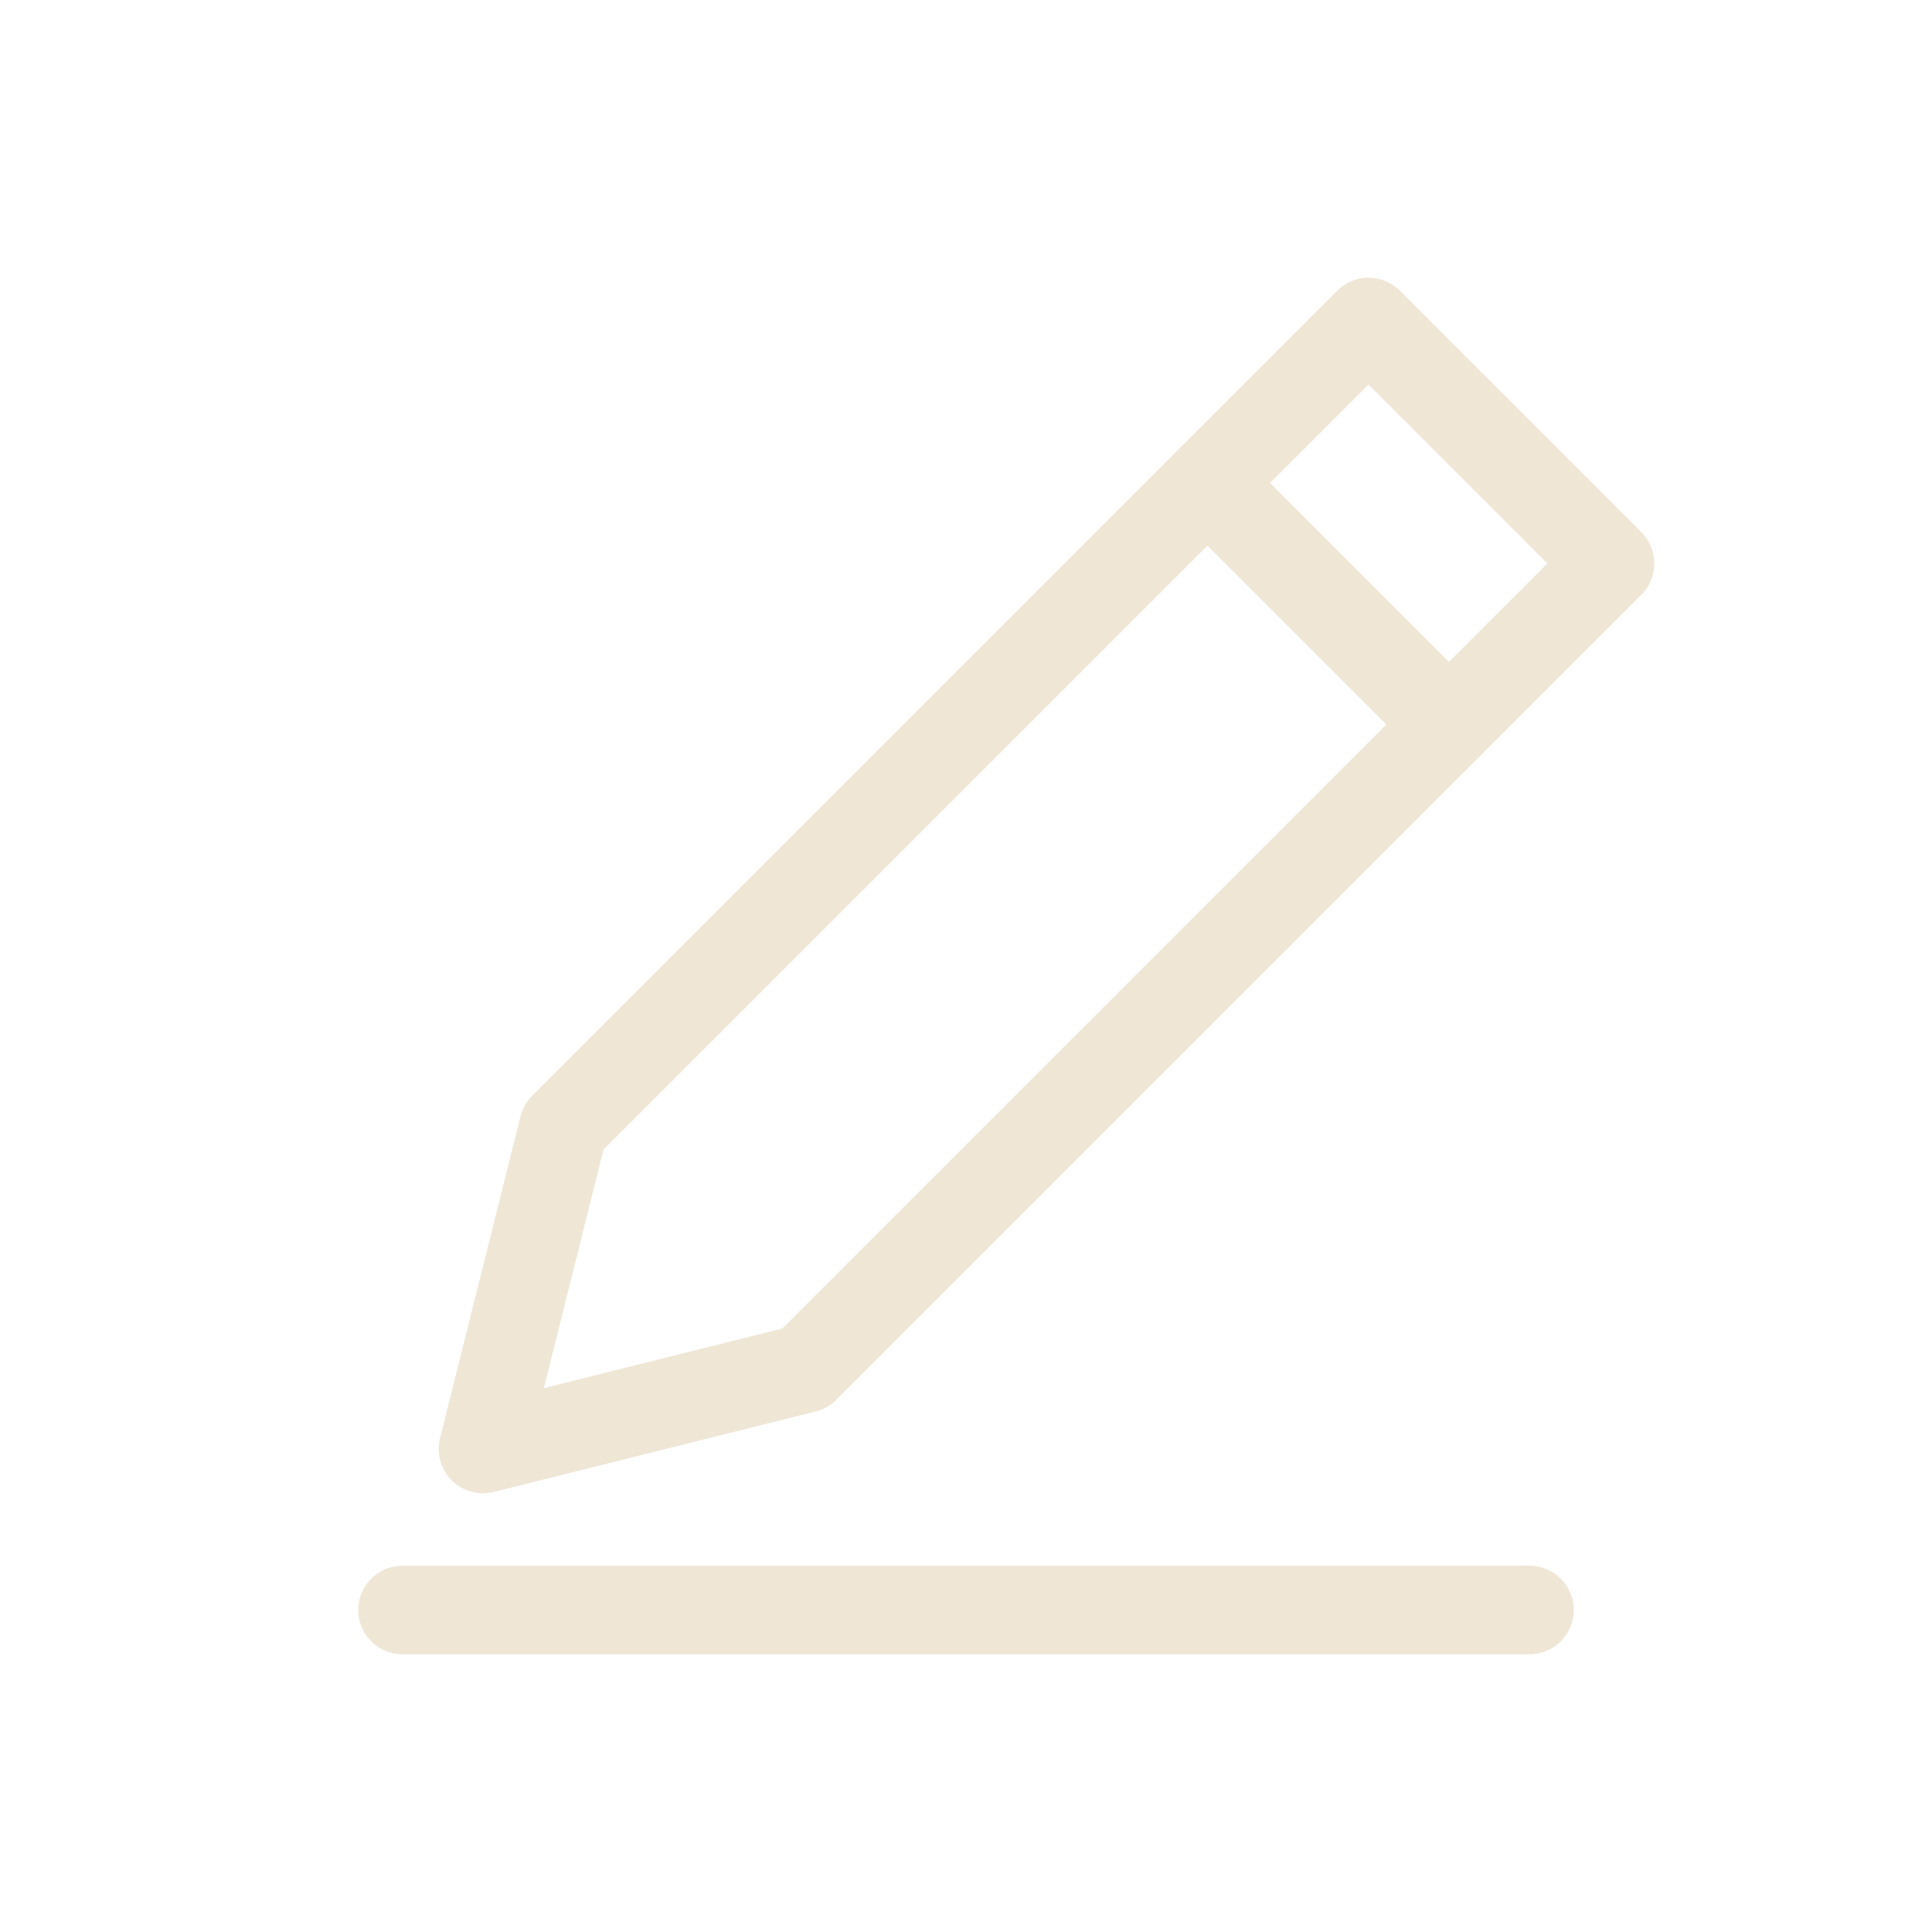
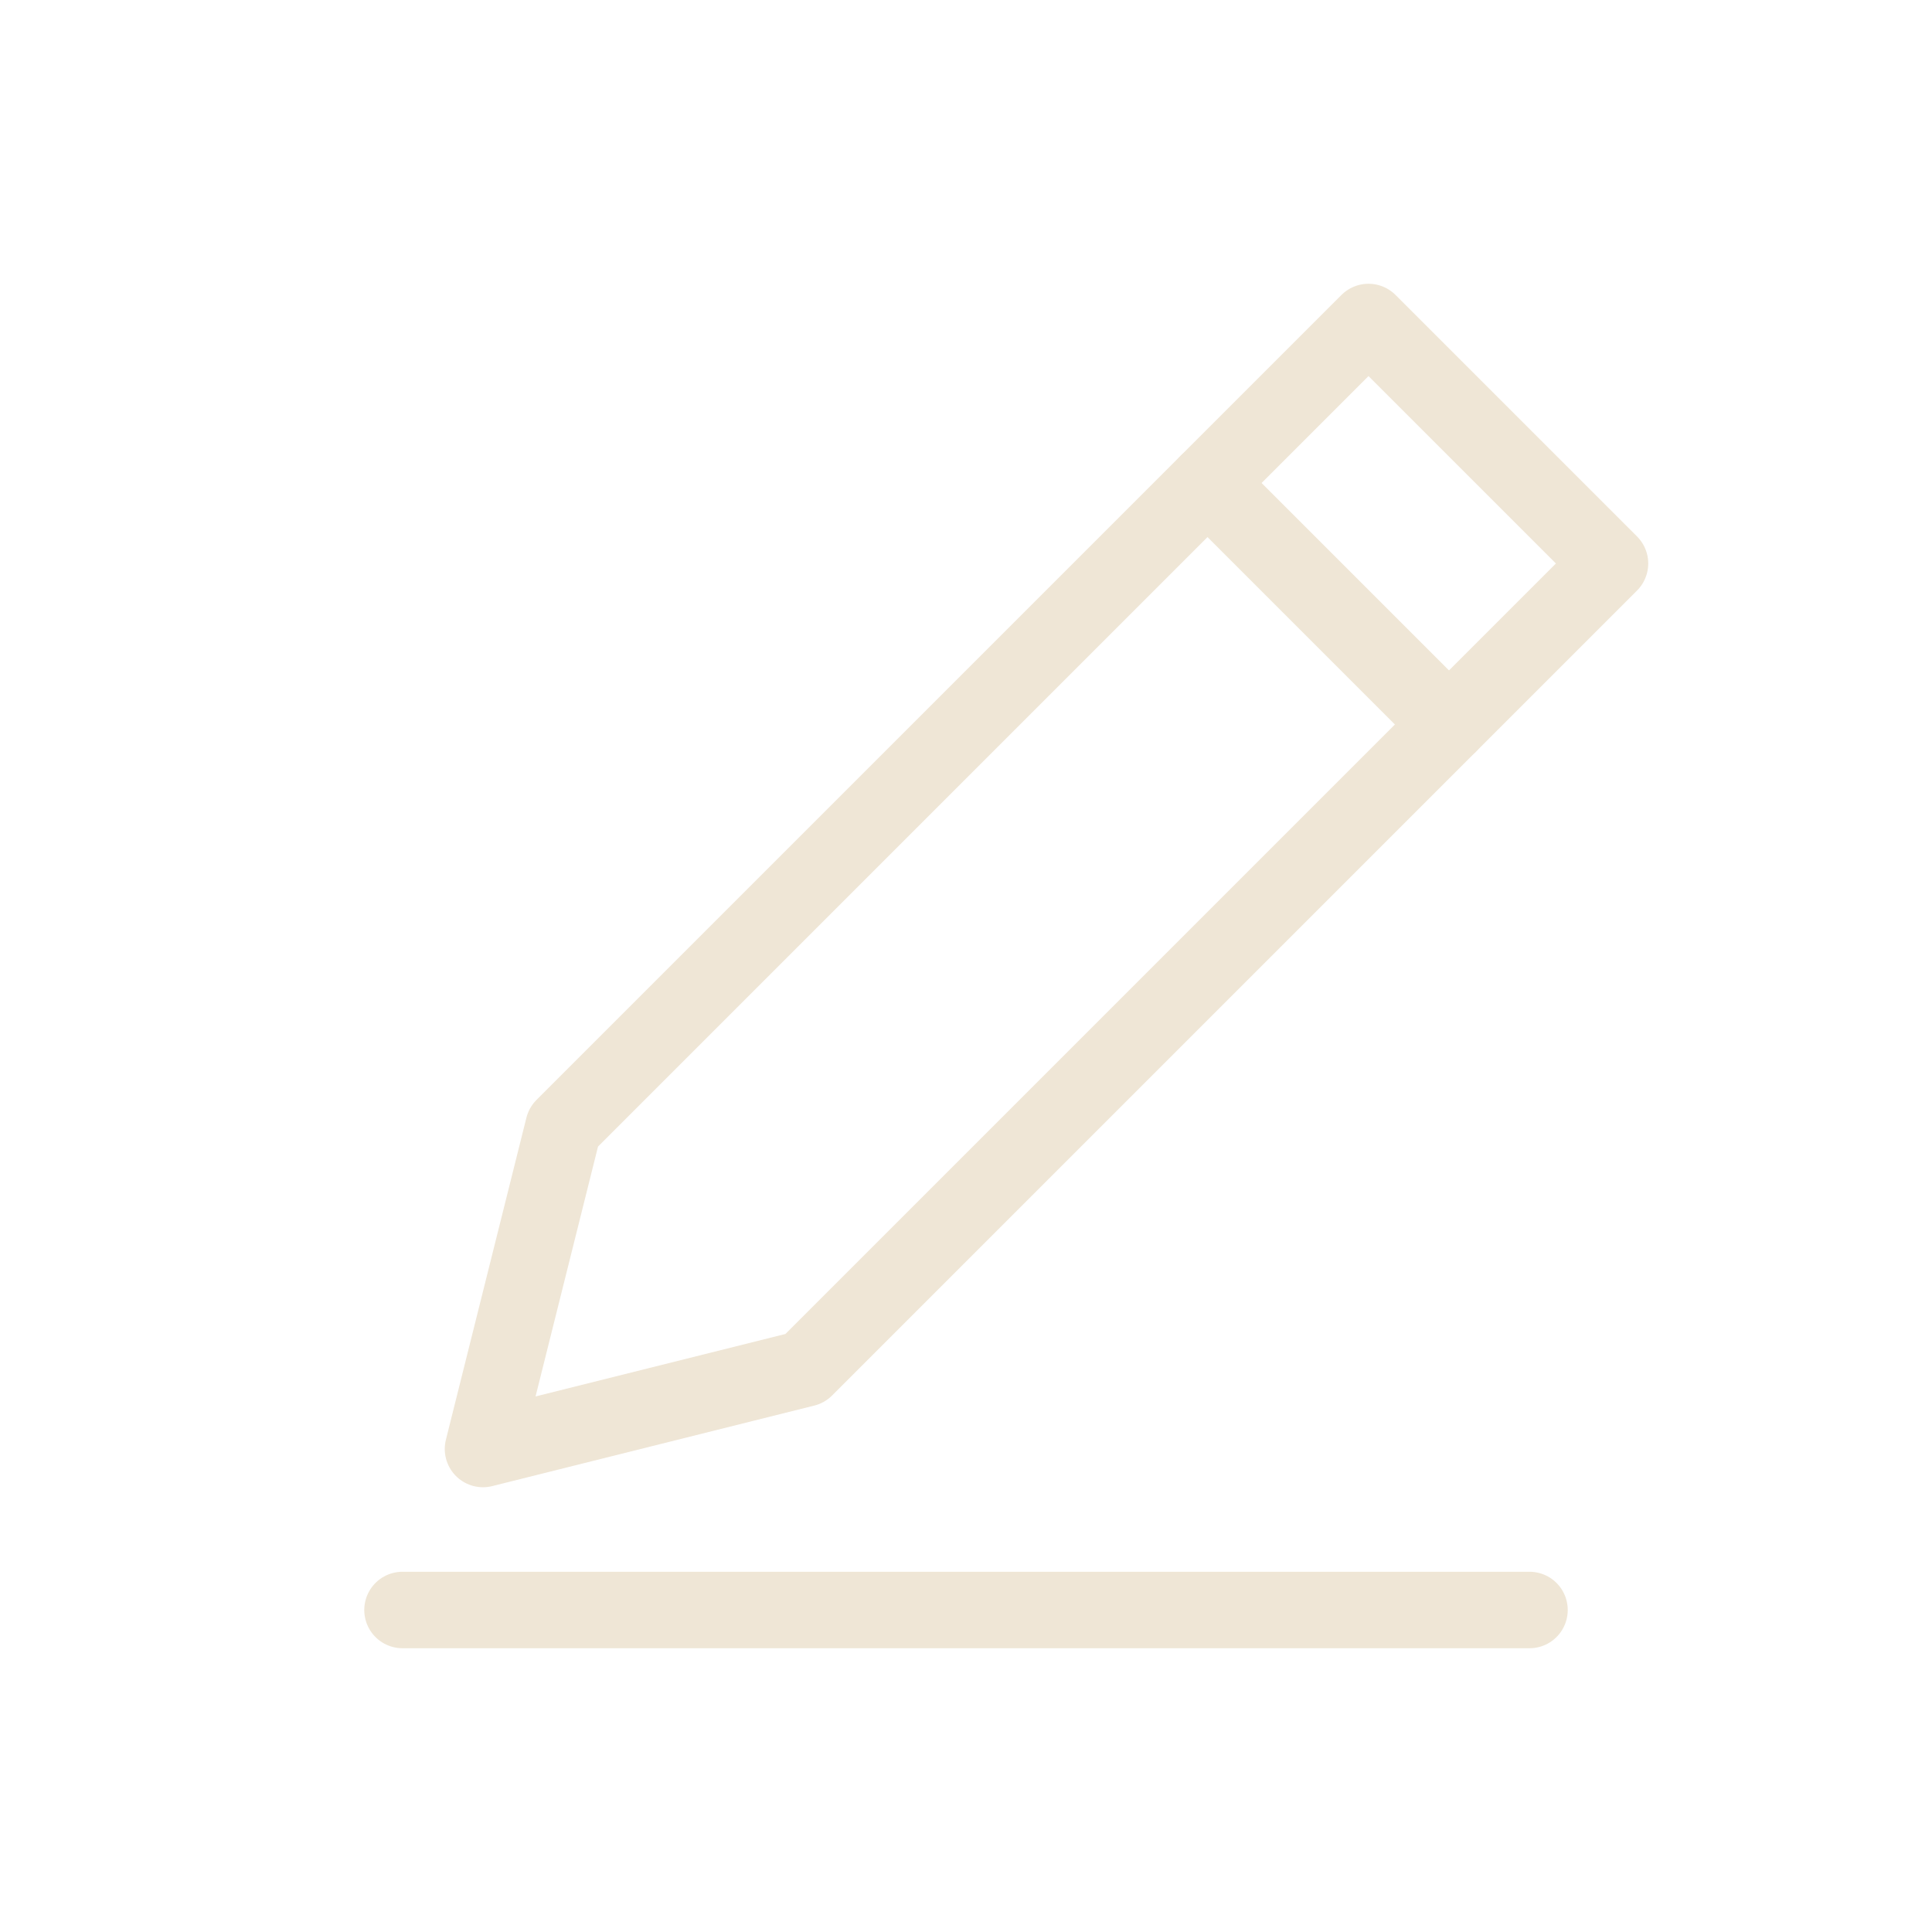
<svg xmlns="http://www.w3.org/2000/svg" width="48" height="48" viewBox="0 0 48 48">
-   <g fill="none" stroke="#efe6d6" stroke-width="2.2" stroke-linecap="round" stroke-linejoin="round">
+   <g fill="none" stroke="#efe6d6" stroke-width="1.9" stroke-linecap="round" stroke-linejoin="round">
    <path d="M34 8l6 6-20 20-8 2 2-8z" />
    <path d="M30 12l6 6" />
    <path d="M10 40h28" />
  </g>
</svg>
